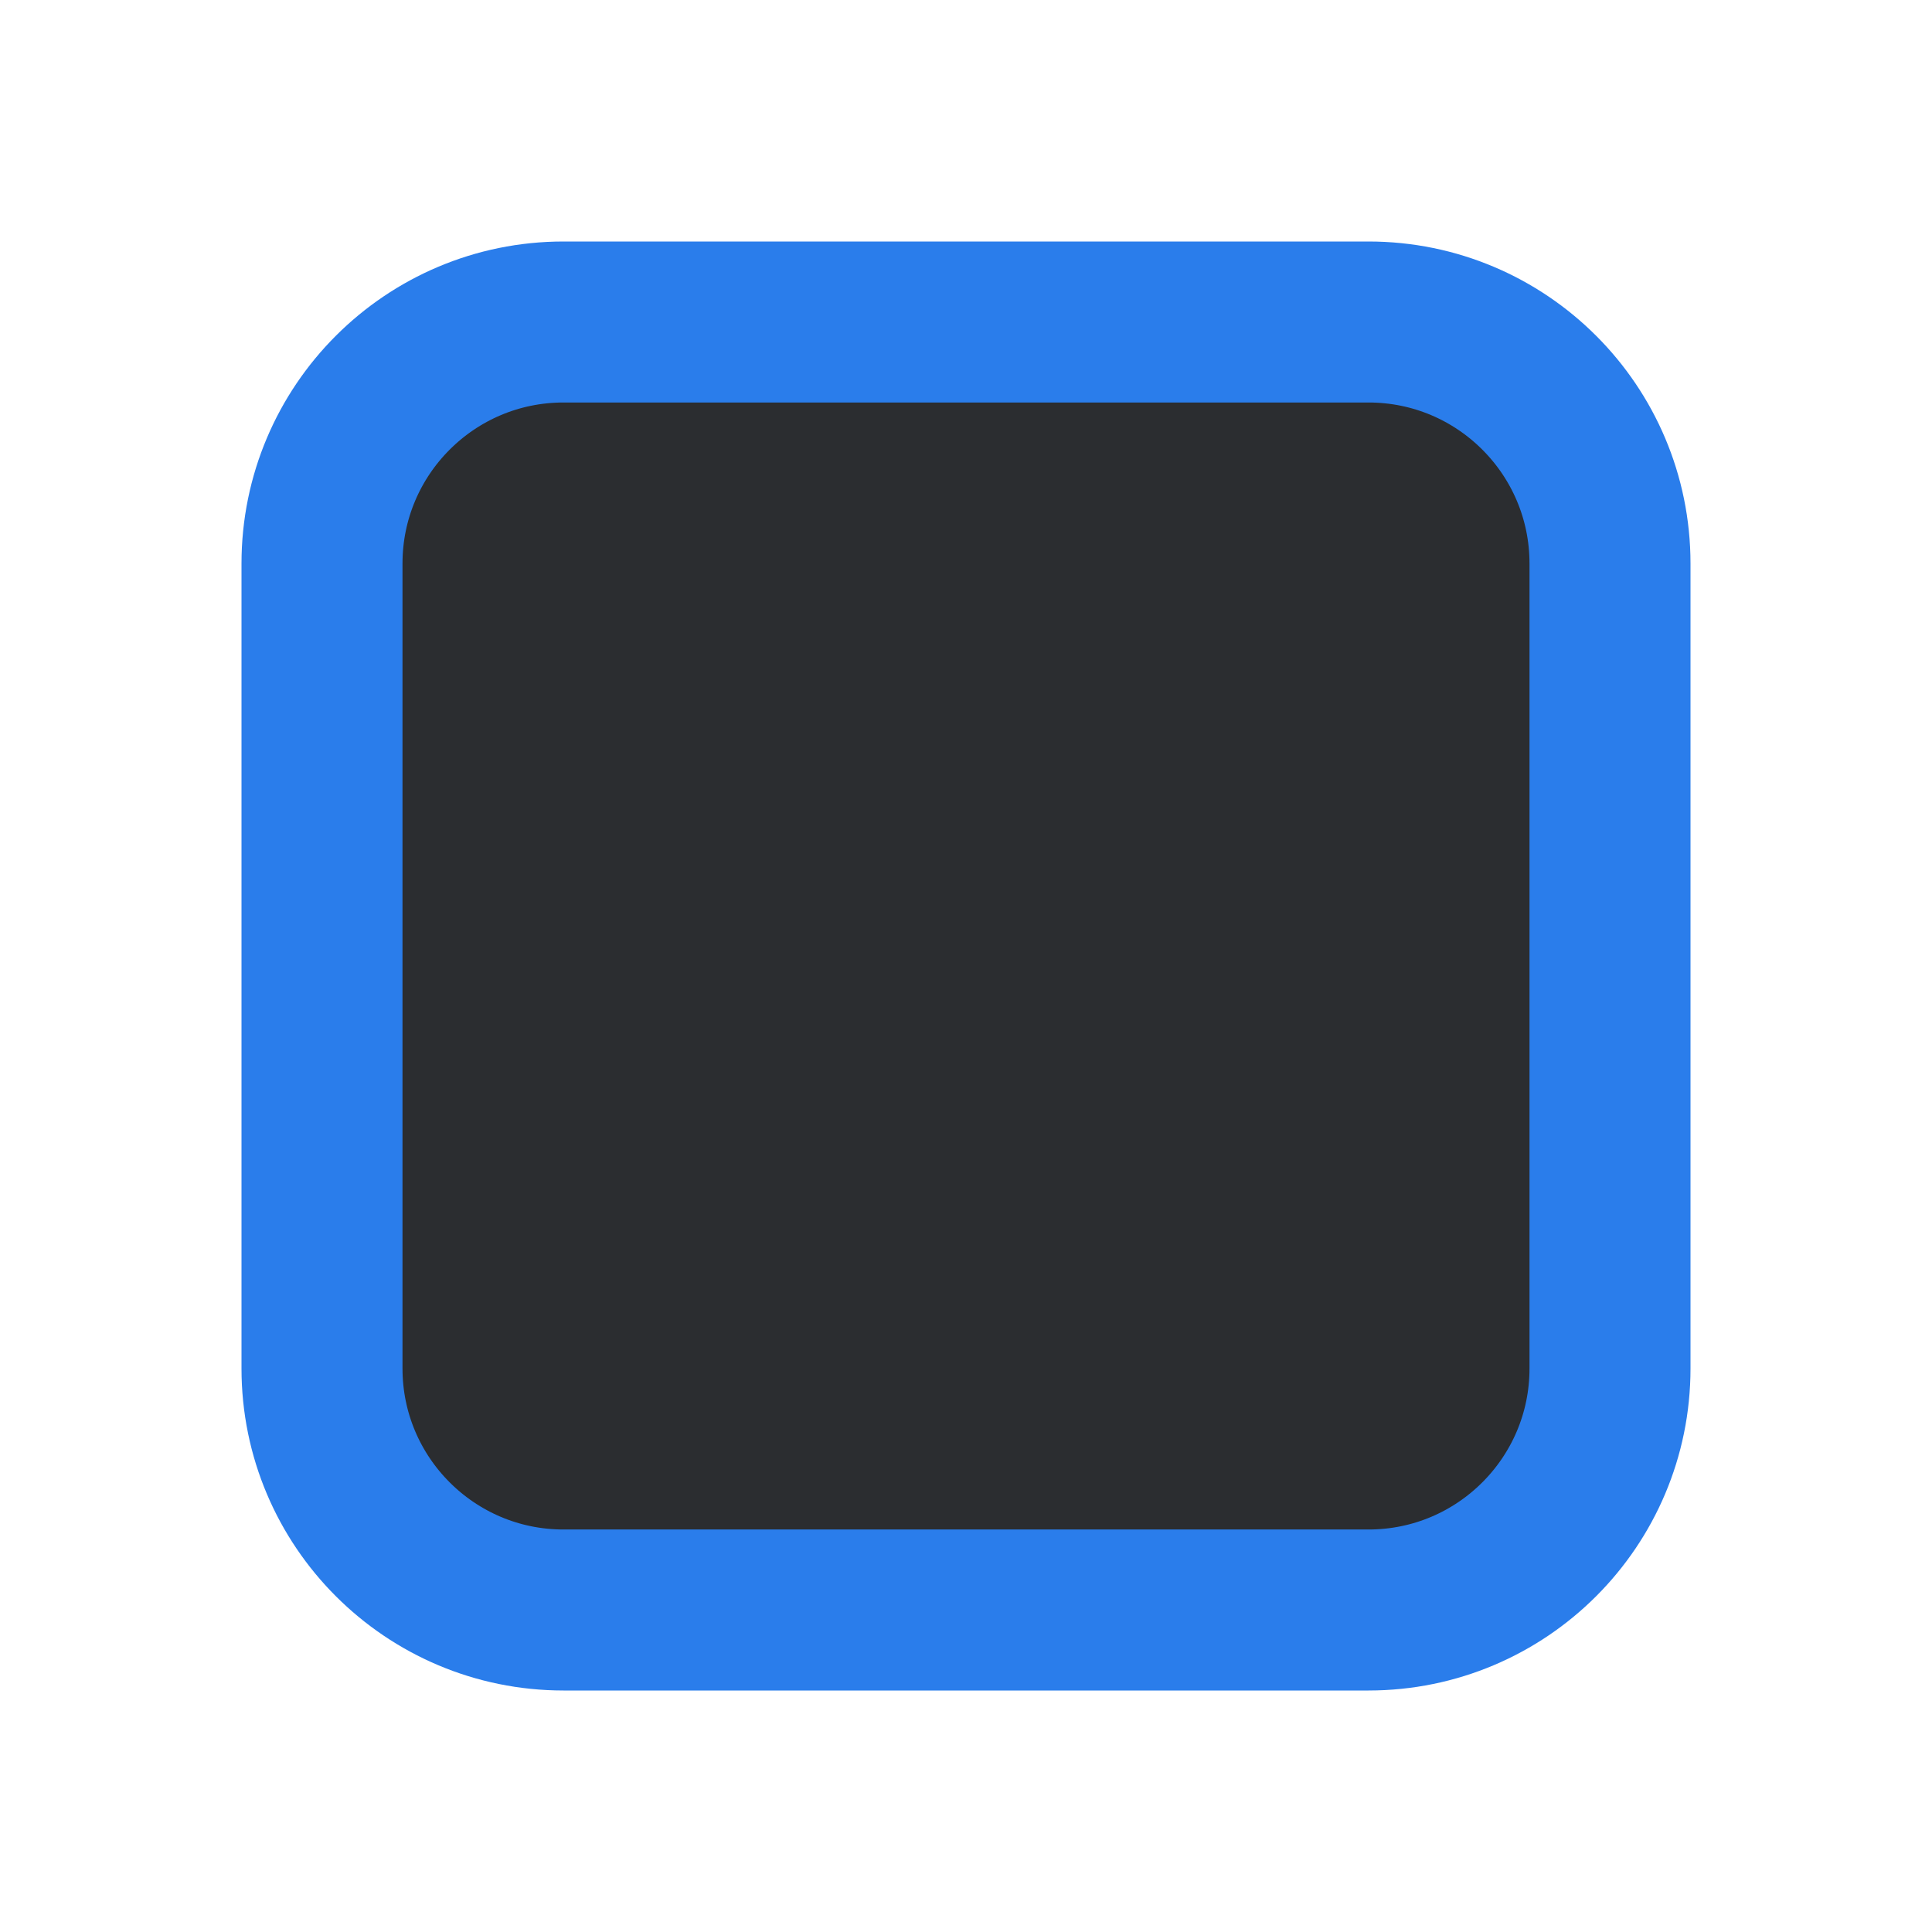
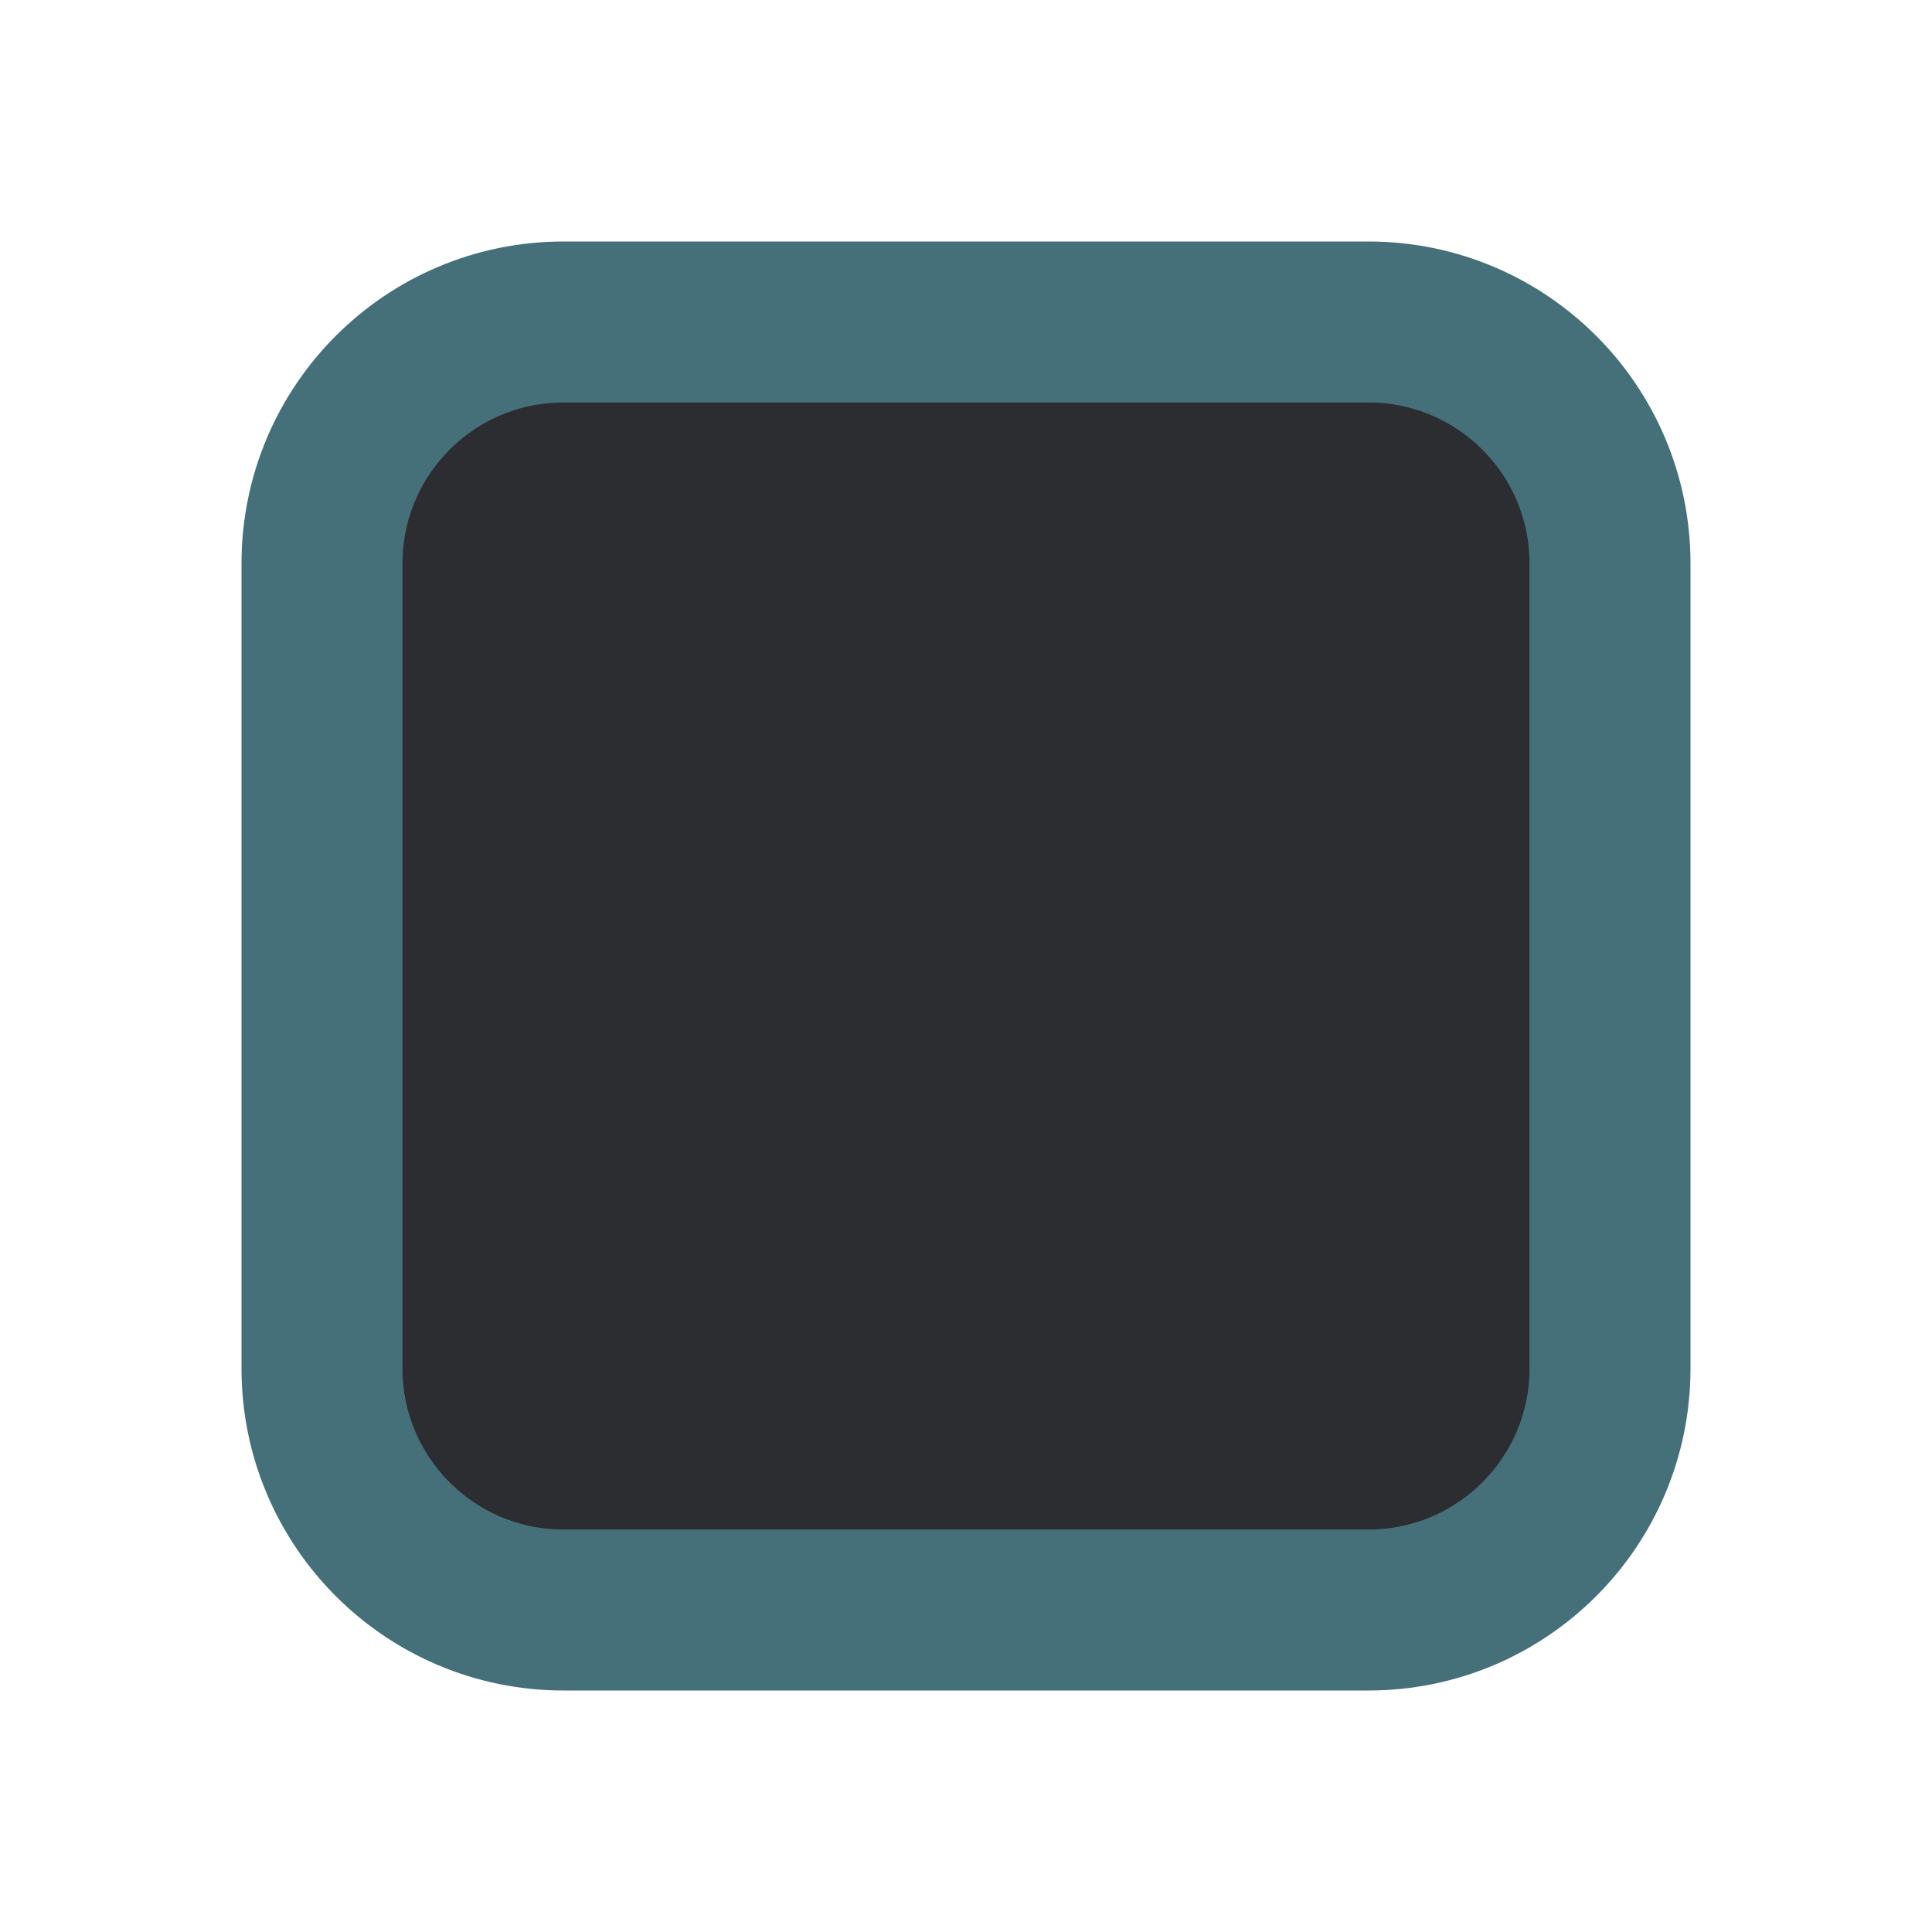
<svg xmlns="http://www.w3.org/2000/svg" width="24" height="24" viewBox="0 0 24 24" fill="none">
-   <rect id="Checkbox.Background.Default_Checkbox.Border.Selected" x="4" y="4" width="16" height="16" rx="3" fill="#2B2D30" stroke="#2A7DEB" stroke-width="2" />
+   <rect id="Checkbox.Background.Default_Checkbox.Border.Selected" x="4" y="4" width="16" height="16" rx="3" fill="#2B2D30" stroke="#45707A" stroke-width="2" />
</svg>
